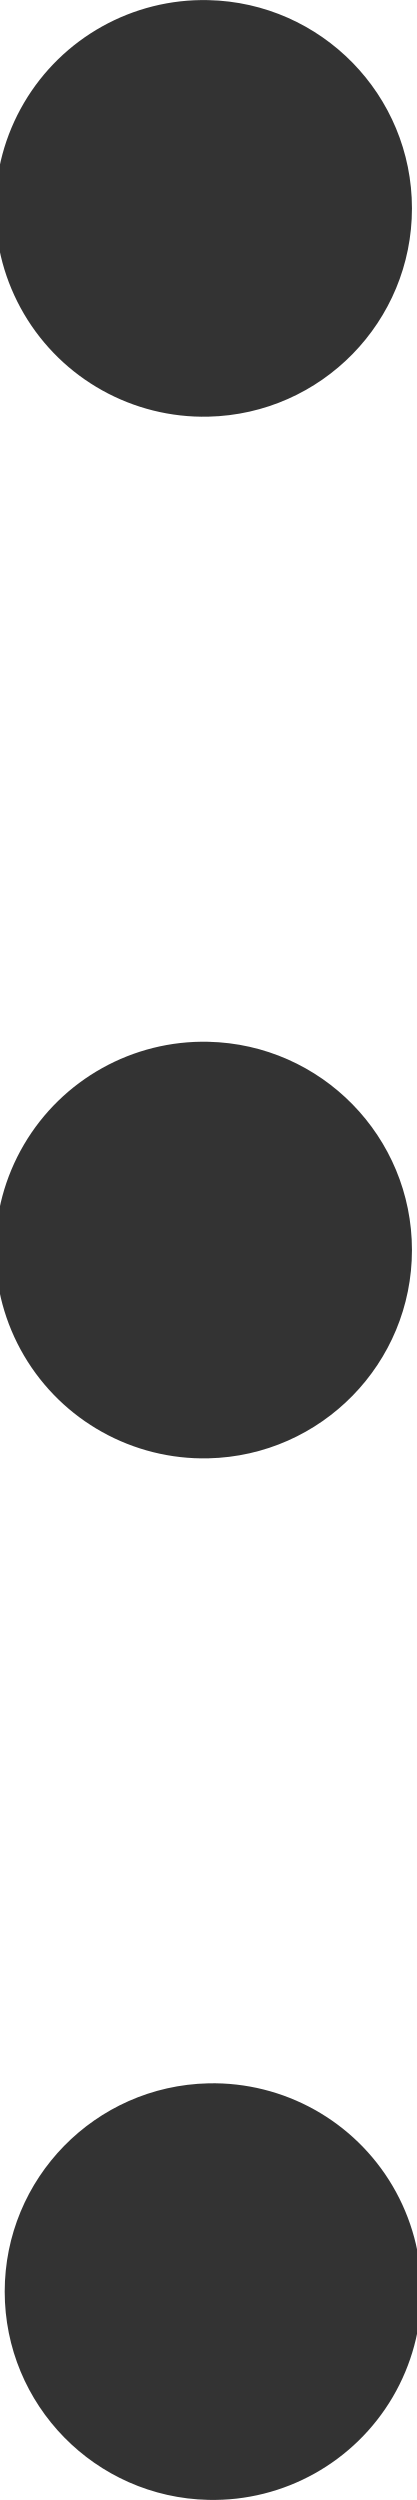
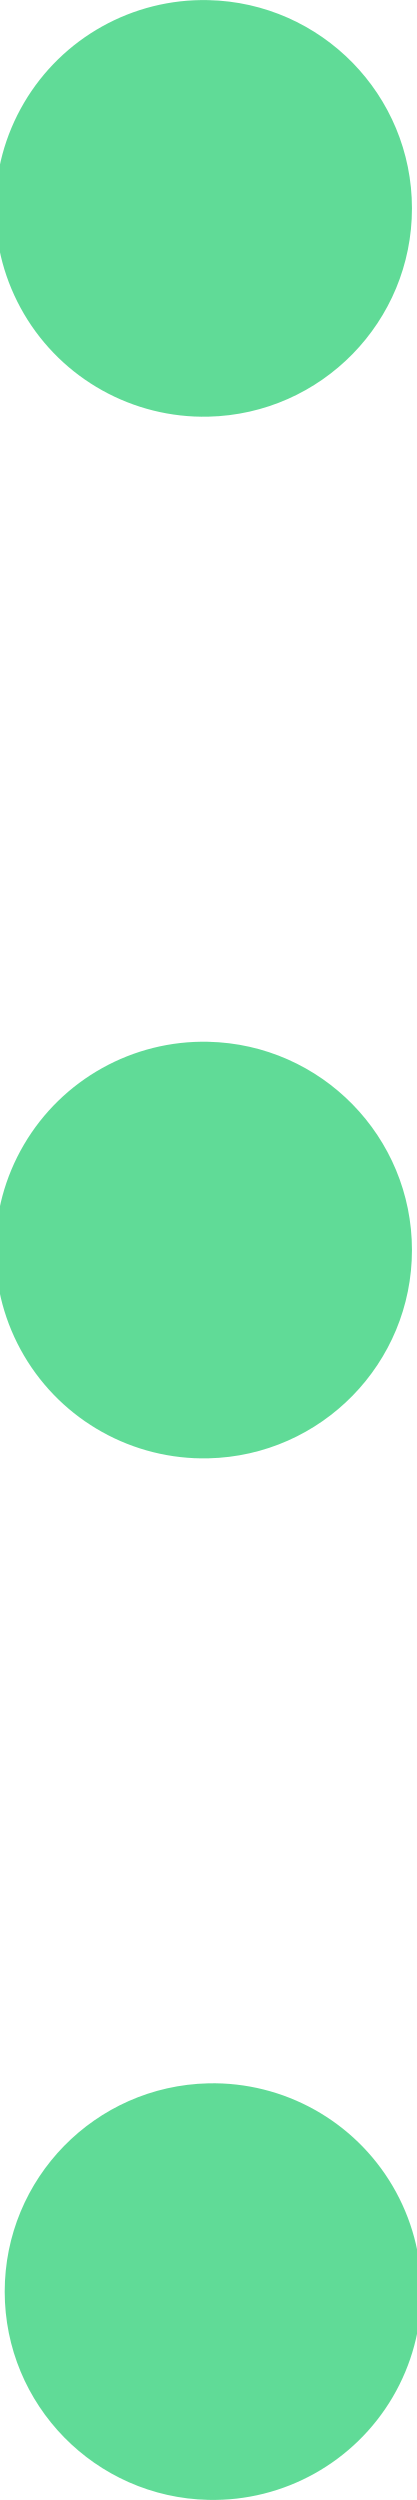
<svg xmlns="http://www.w3.org/2000/svg" width="4" height="24">
-   <path fill="#333333" fill-rule="evenodd" d="M2 14a2 2 0 1 1-.001-3.999A2 2 0 0 1 2 14zM2 4A2 2 0 1 1 1.999.001 2 2 0 0 1 2 4zm0 16a2 2 0 1 1 .001 3.999A2 2 0 0 1 2 20z" />
+   <path fill="#60DB97" fill-rule="evenodd" d="M2 14a2 2 0 1 1-.001-3.999A2 2 0 0 1 2 14zM2 4A2 2 0 1 1 1.999.001 2 2 0 0 1 2 4zm0 16a2 2 0 1 1 .001 3.999A2 2 0 0 1 2 20z" />
</svg>
